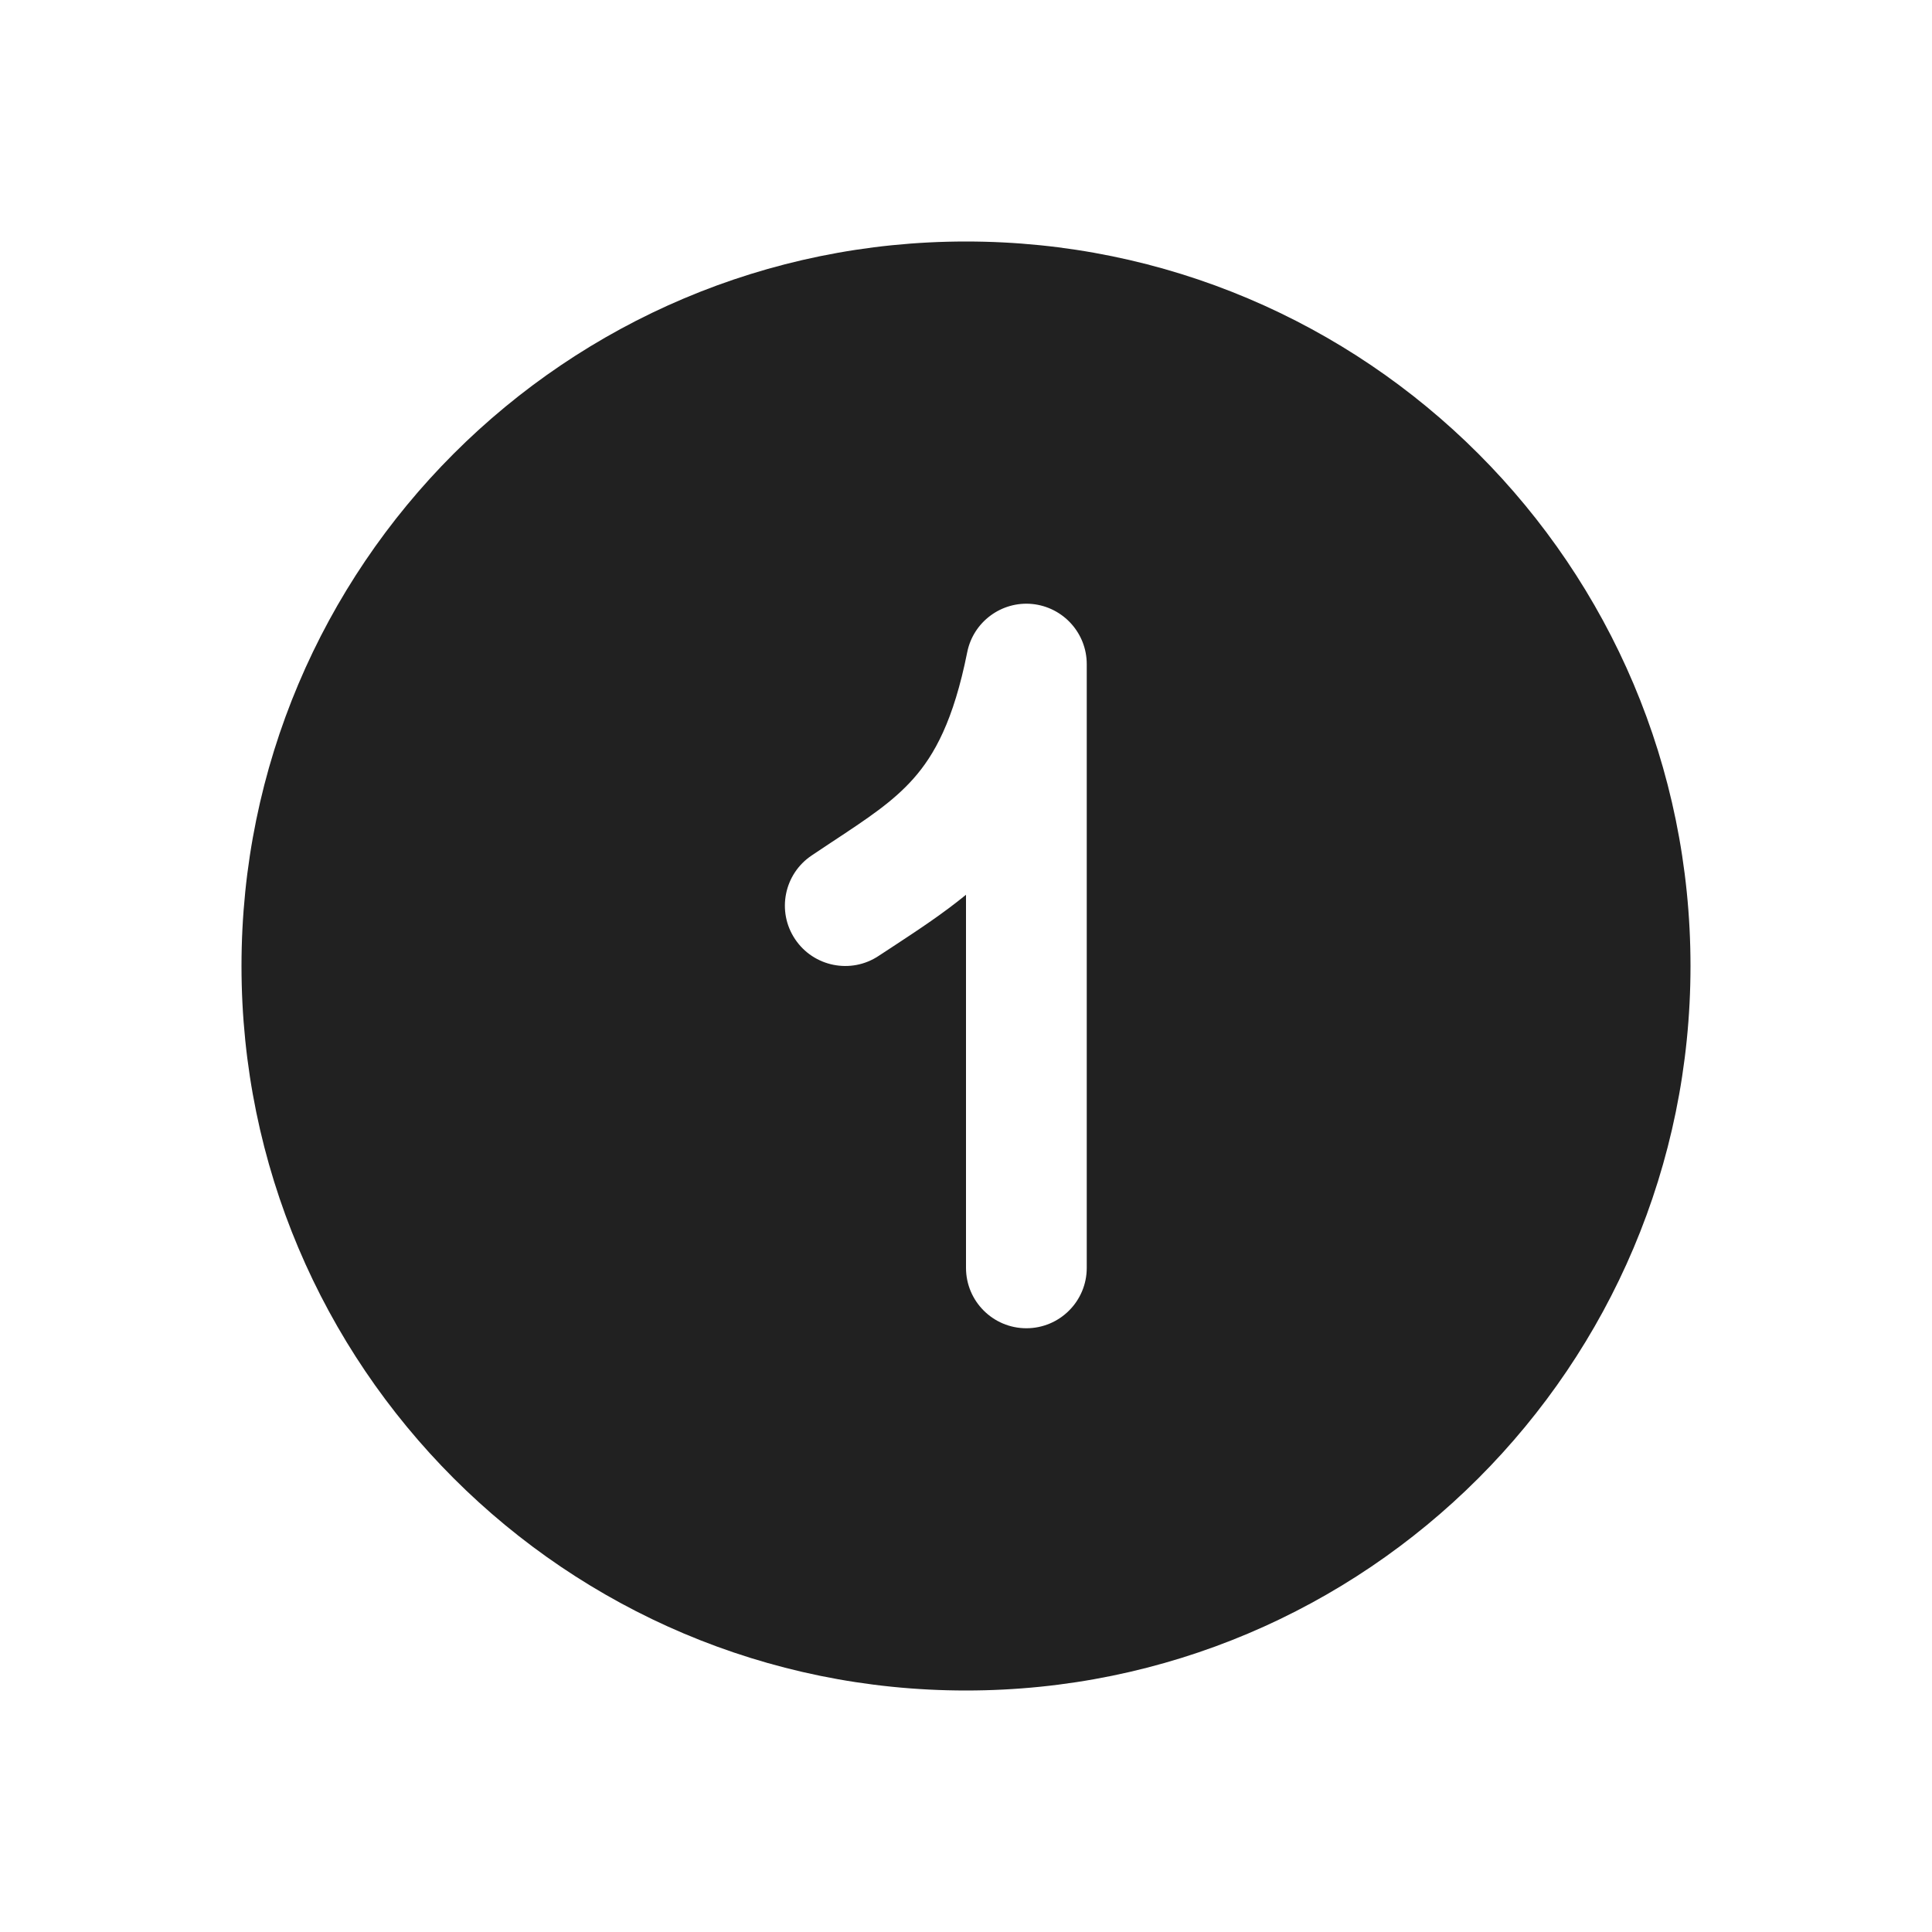
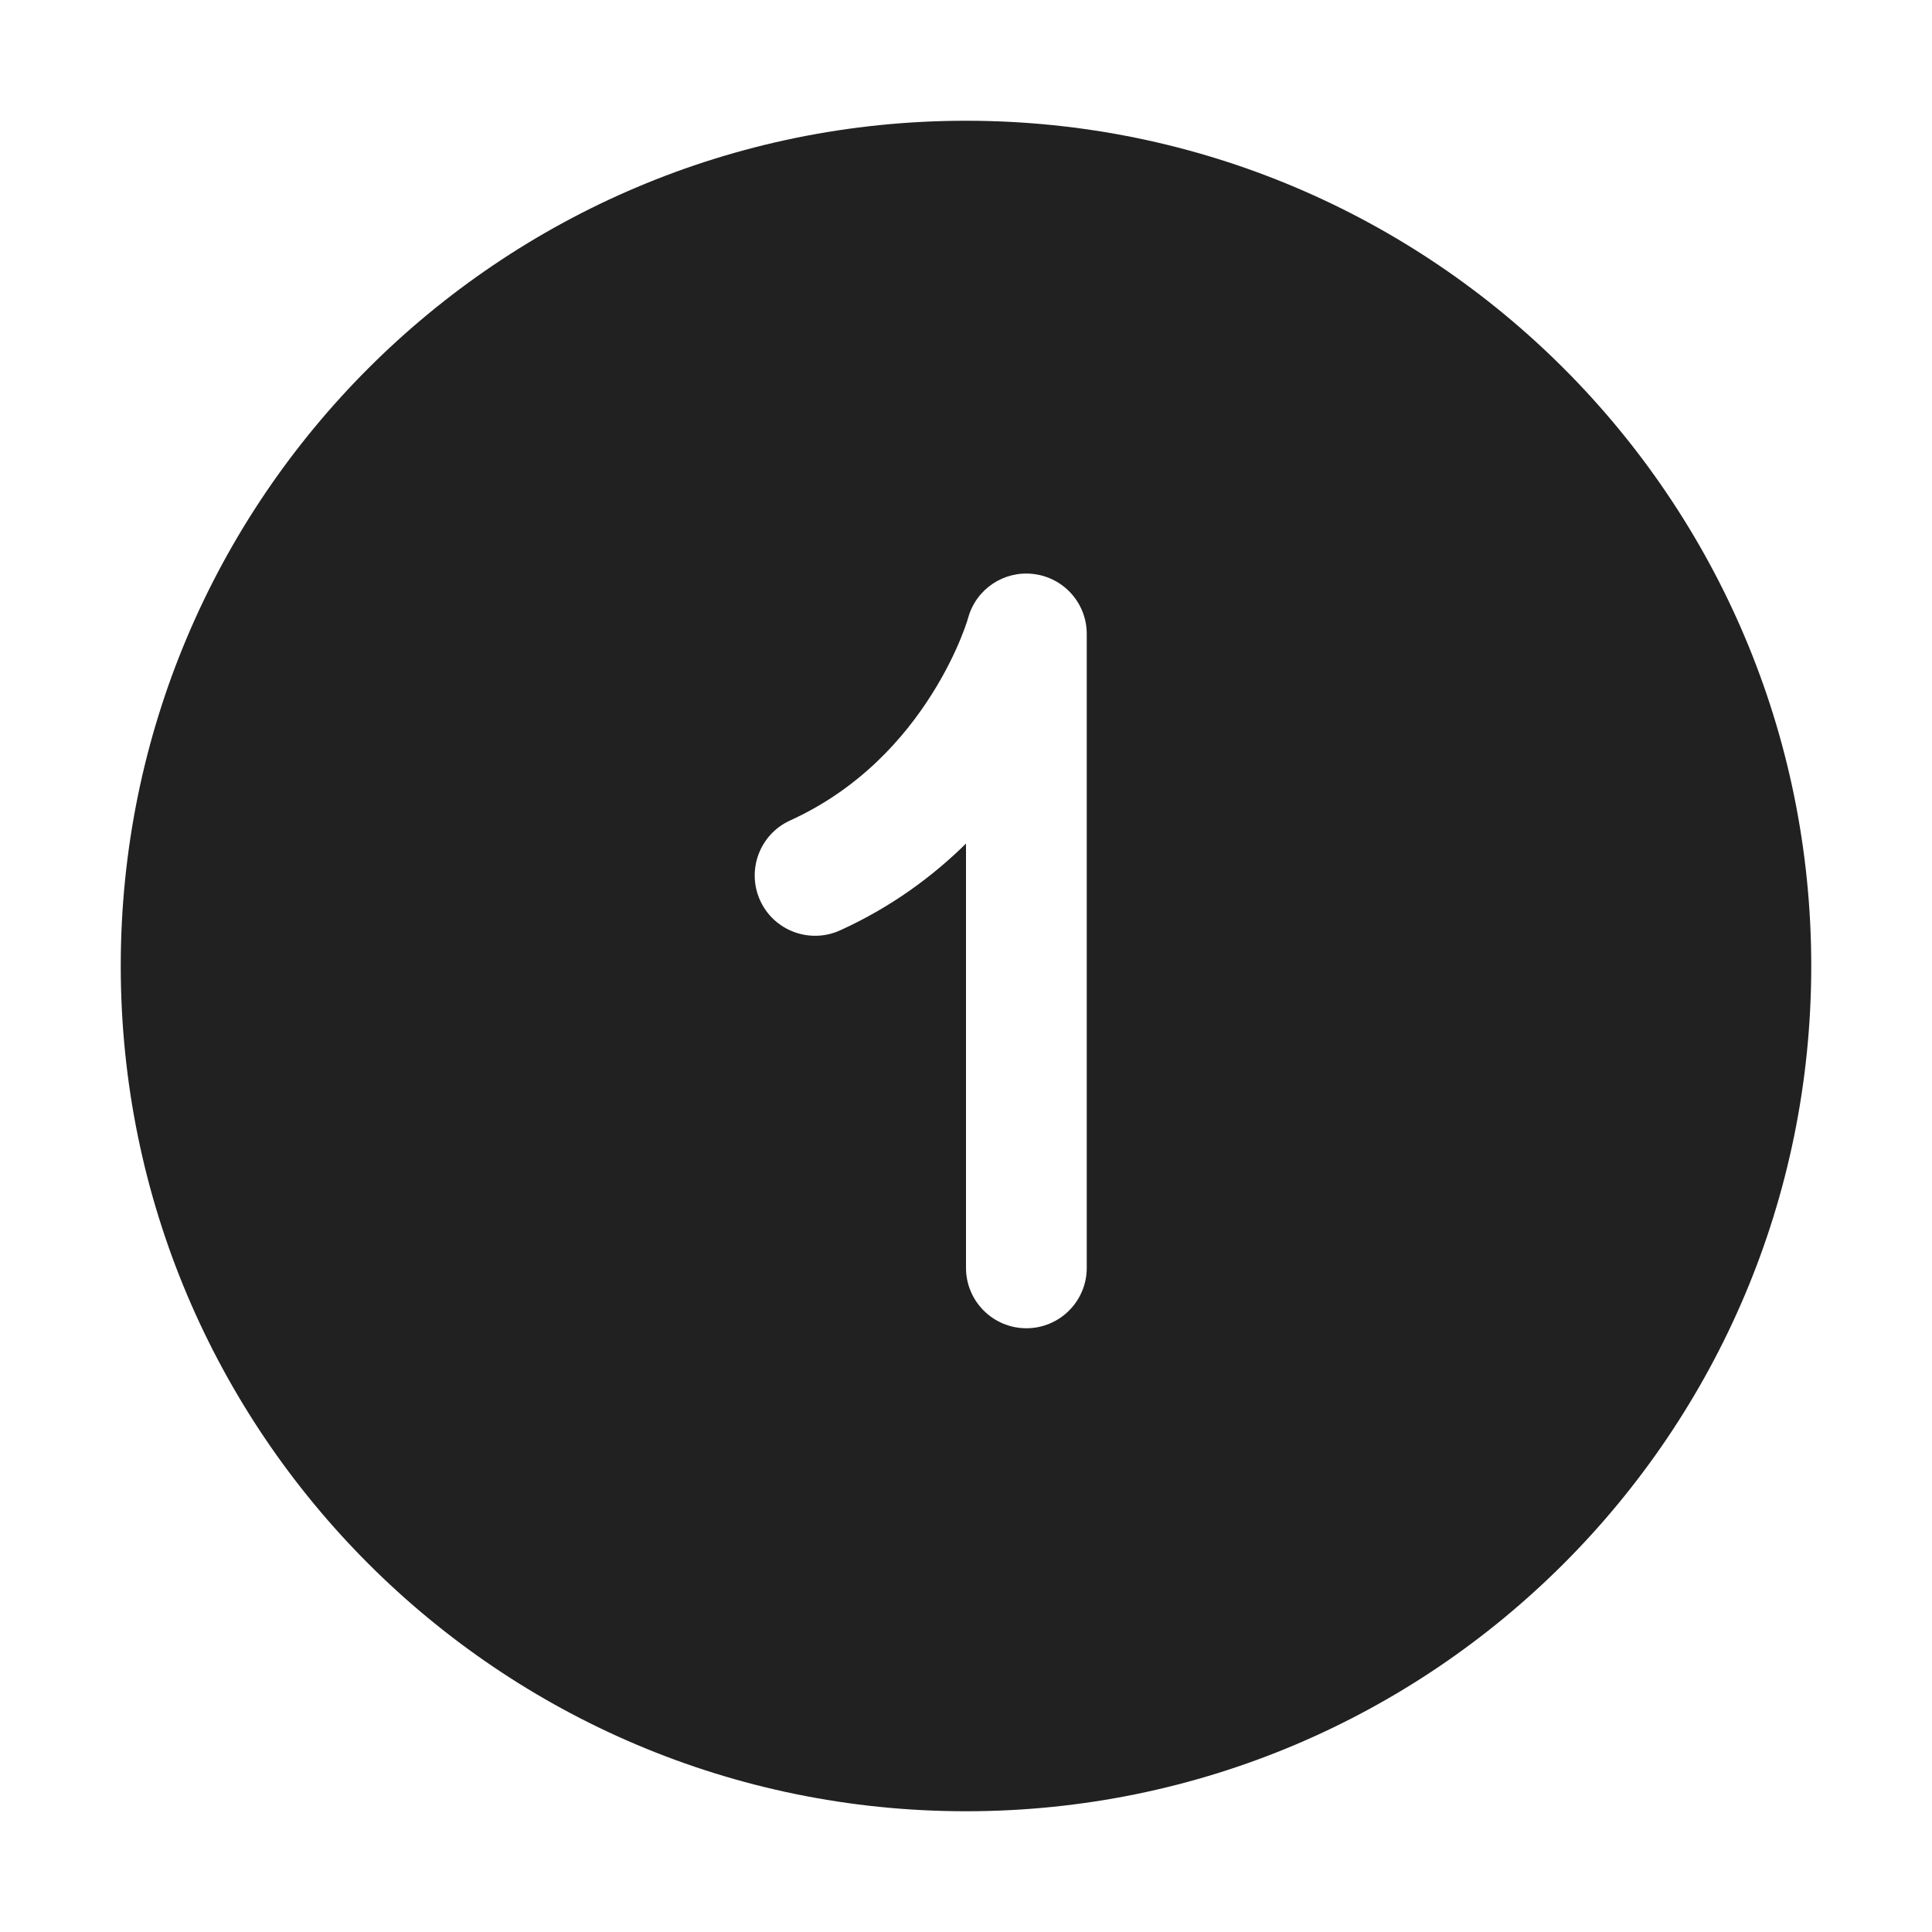
<svg xmlns="http://www.w3.org/2000/svg" width="16" height="16" viewBox="0 0 16 16" fill="none">
-   <path d="M8 14C11.314 14 14 11.314 14 8C14 4.686 11.314 2 8 2C4.686 2 2 4.686 2 8C2 11.314 4.686 14 8 14ZM9 5.5V10.5C9 10.776 8.776 11 8.5 11C8.224 11 8 10.776 8 10.5V7.41C7.812 7.564 7.612 7.696 7.419 7.823C7.371 7.854 7.324 7.885 7.277 7.916C7.048 8.069 6.737 8.007 6.584 7.777C6.431 7.548 6.493 7.237 6.723 7.084C6.778 7.047 6.83 7.013 6.879 6.98C7.193 6.773 7.395 6.639 7.564 6.449C7.739 6.252 7.897 5.967 8.01 5.402C8.06 5.15 8.294 4.977 8.549 5.002C8.805 5.028 9 5.243 9 5.5Z" fill="#212121" />
+   <path d="M8 1C4.134 1 1 4.134 1 8C1 11.866 4.134 15 8 15C11.866 15 15 11.866 15 8C15 4.134 11.866 1 8 1ZM9 5.25V10.5C9 10.776 8.776 11 8.5 11C8.224 11 8 10.776 8 10.5V6.986C7.727 7.255 7.384 7.511 6.957 7.705C6.706 7.819 6.409 7.708 6.295 7.457C6.181 7.206 6.292 6.909 6.543 6.795C7.117 6.534 7.487 6.114 7.717 5.749C7.832 5.567 7.909 5.403 7.957 5.286C7.981 5.227 7.997 5.182 8.007 5.152C8.011 5.138 8.015 5.127 8.016 5.121L8.018 5.116C8.084 4.877 8.314 4.726 8.554 4.753C8.805 4.78 9 4.992 9 5.25Z" fill="#212121" />
</svg>
